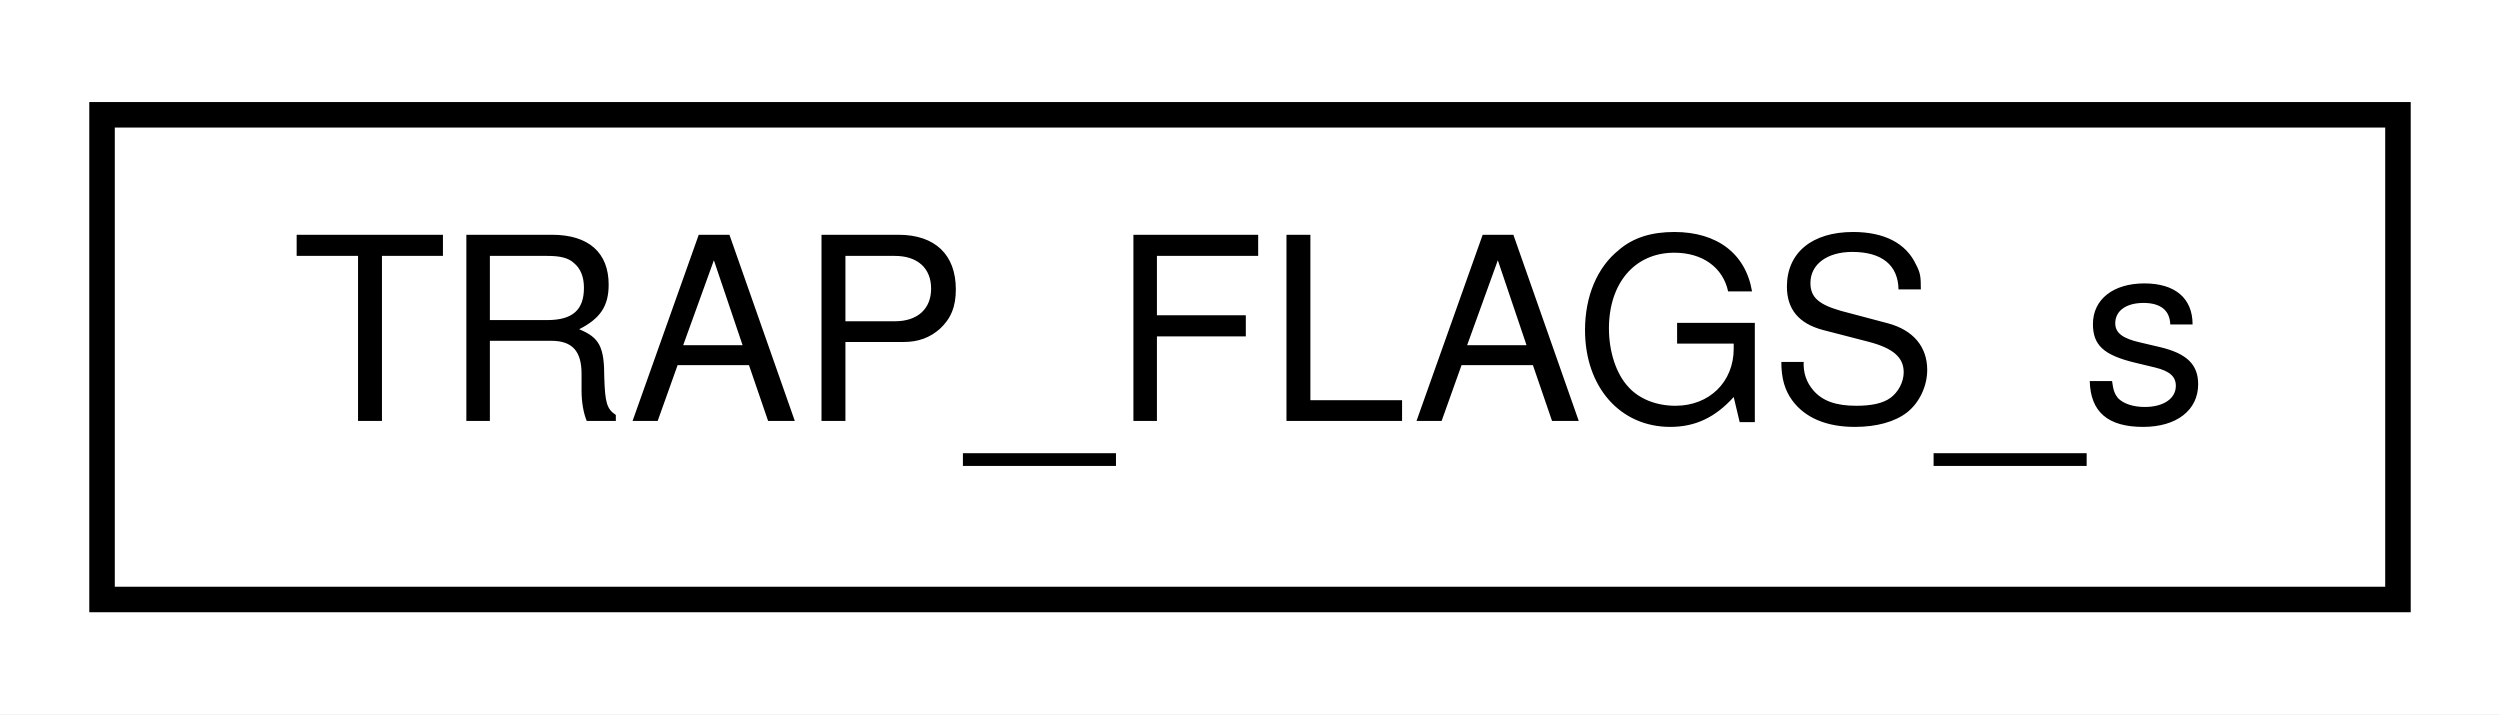
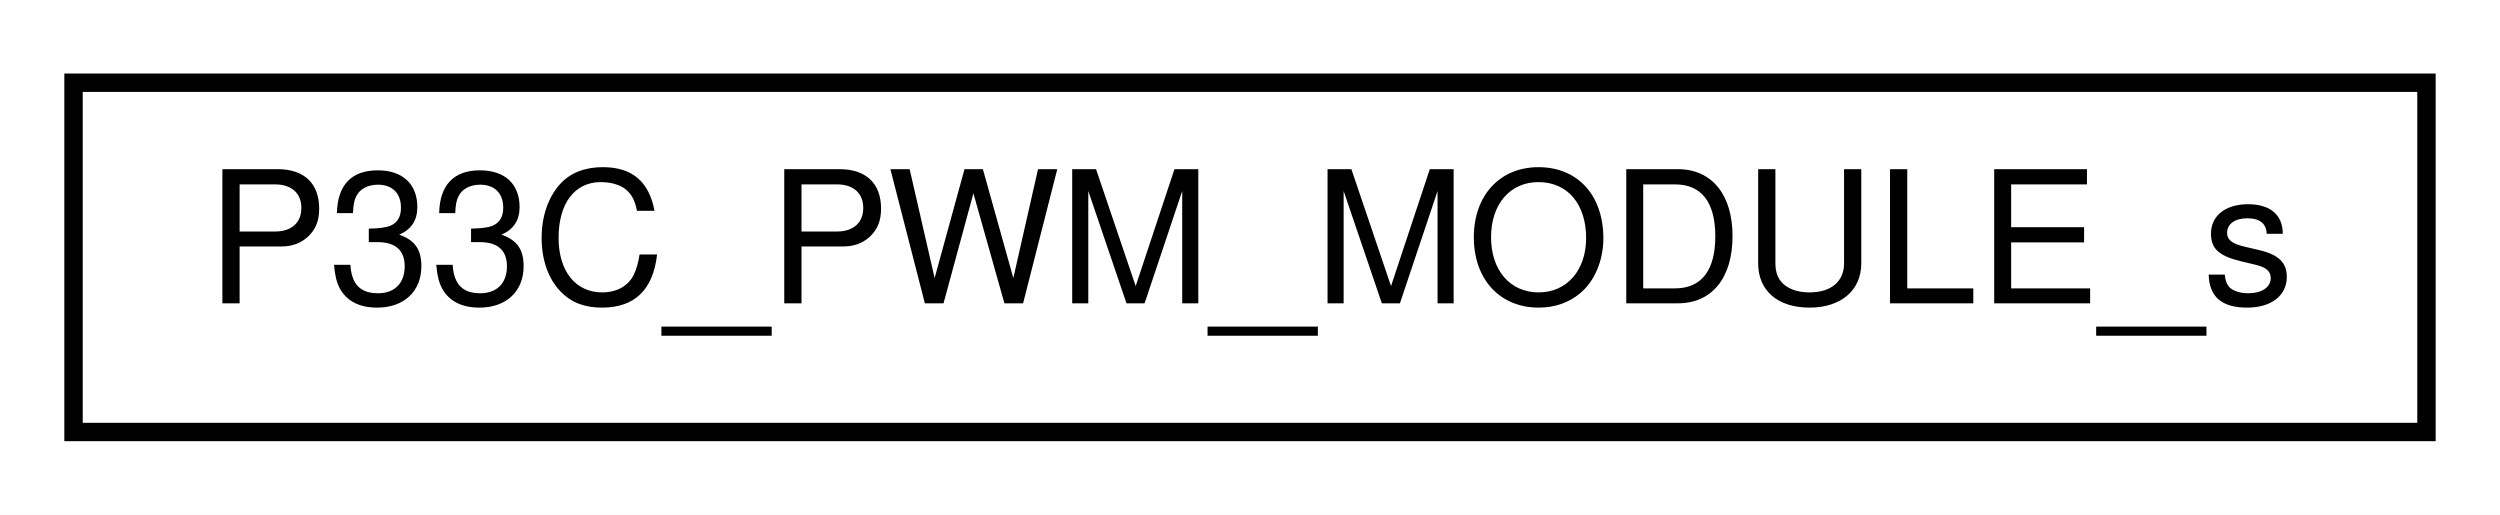
- <svg xmlns="http://www.w3.org/2000/svg" xmlns:xlink="http://www.w3.org/1999/xlink" width="98pt" height="28pt" viewBox="0.00 0.00 98.00 28.00">
+ <svg xmlns="http://www.w3.org/2000/svg" xmlns:xlink="http://www.w3.org/1999/xlink" width="136pt" height="28pt" viewBox="0.00 0.00 136.00 28.00">
  <g id="graph0" class="graph" transform="scale(1 1) rotate(0) translate(4 24)">
-     <polygon fill="white" stroke="transparent" points="-4,4 -4,-24 94,-24 94,4 -4,4" />
+     <polygon fill="white" stroke="transparent" points="-4,4 -4,-24 132,-24 132,4 -4,4" />
    <g id="node1" class="node">
      <g id="a_node1">
-         <a xlink:href="struct_t_r_a_p___f_l_a_g_s__s.html" target="_top" xlink:title="defining the trap Flag for primary and secondary vectors">
-           <polygon fill="white" stroke="black" points="0,-0.5 0,-19.5 90,-19.5 90,-0.5 0,-0.5" />
-           <text text-anchor="middle" x="45" y="-7.5" font-family="Helvetica,sans-Serif" font-size="10.00">TRAP_FLAGS_s</text>
+         <a xlink:href="struct_p33_c___p_w_m___m_o_d_u_l_e__s.html" target="_top" xlink:title="Description:">
+           <polygon fill="white" stroke="black" points="0,-0.5 0,-19.5 128,-19.5 128,-0.5 0,-0.5" />
+           <text text-anchor="middle" x="64" y="-7.5" font-family="Helvetica,sans-Serif" font-size="10.00">P33C_PWM_MODULE_s</text>
        </a>
      </g>
    </g>
  </g>
</svg>
